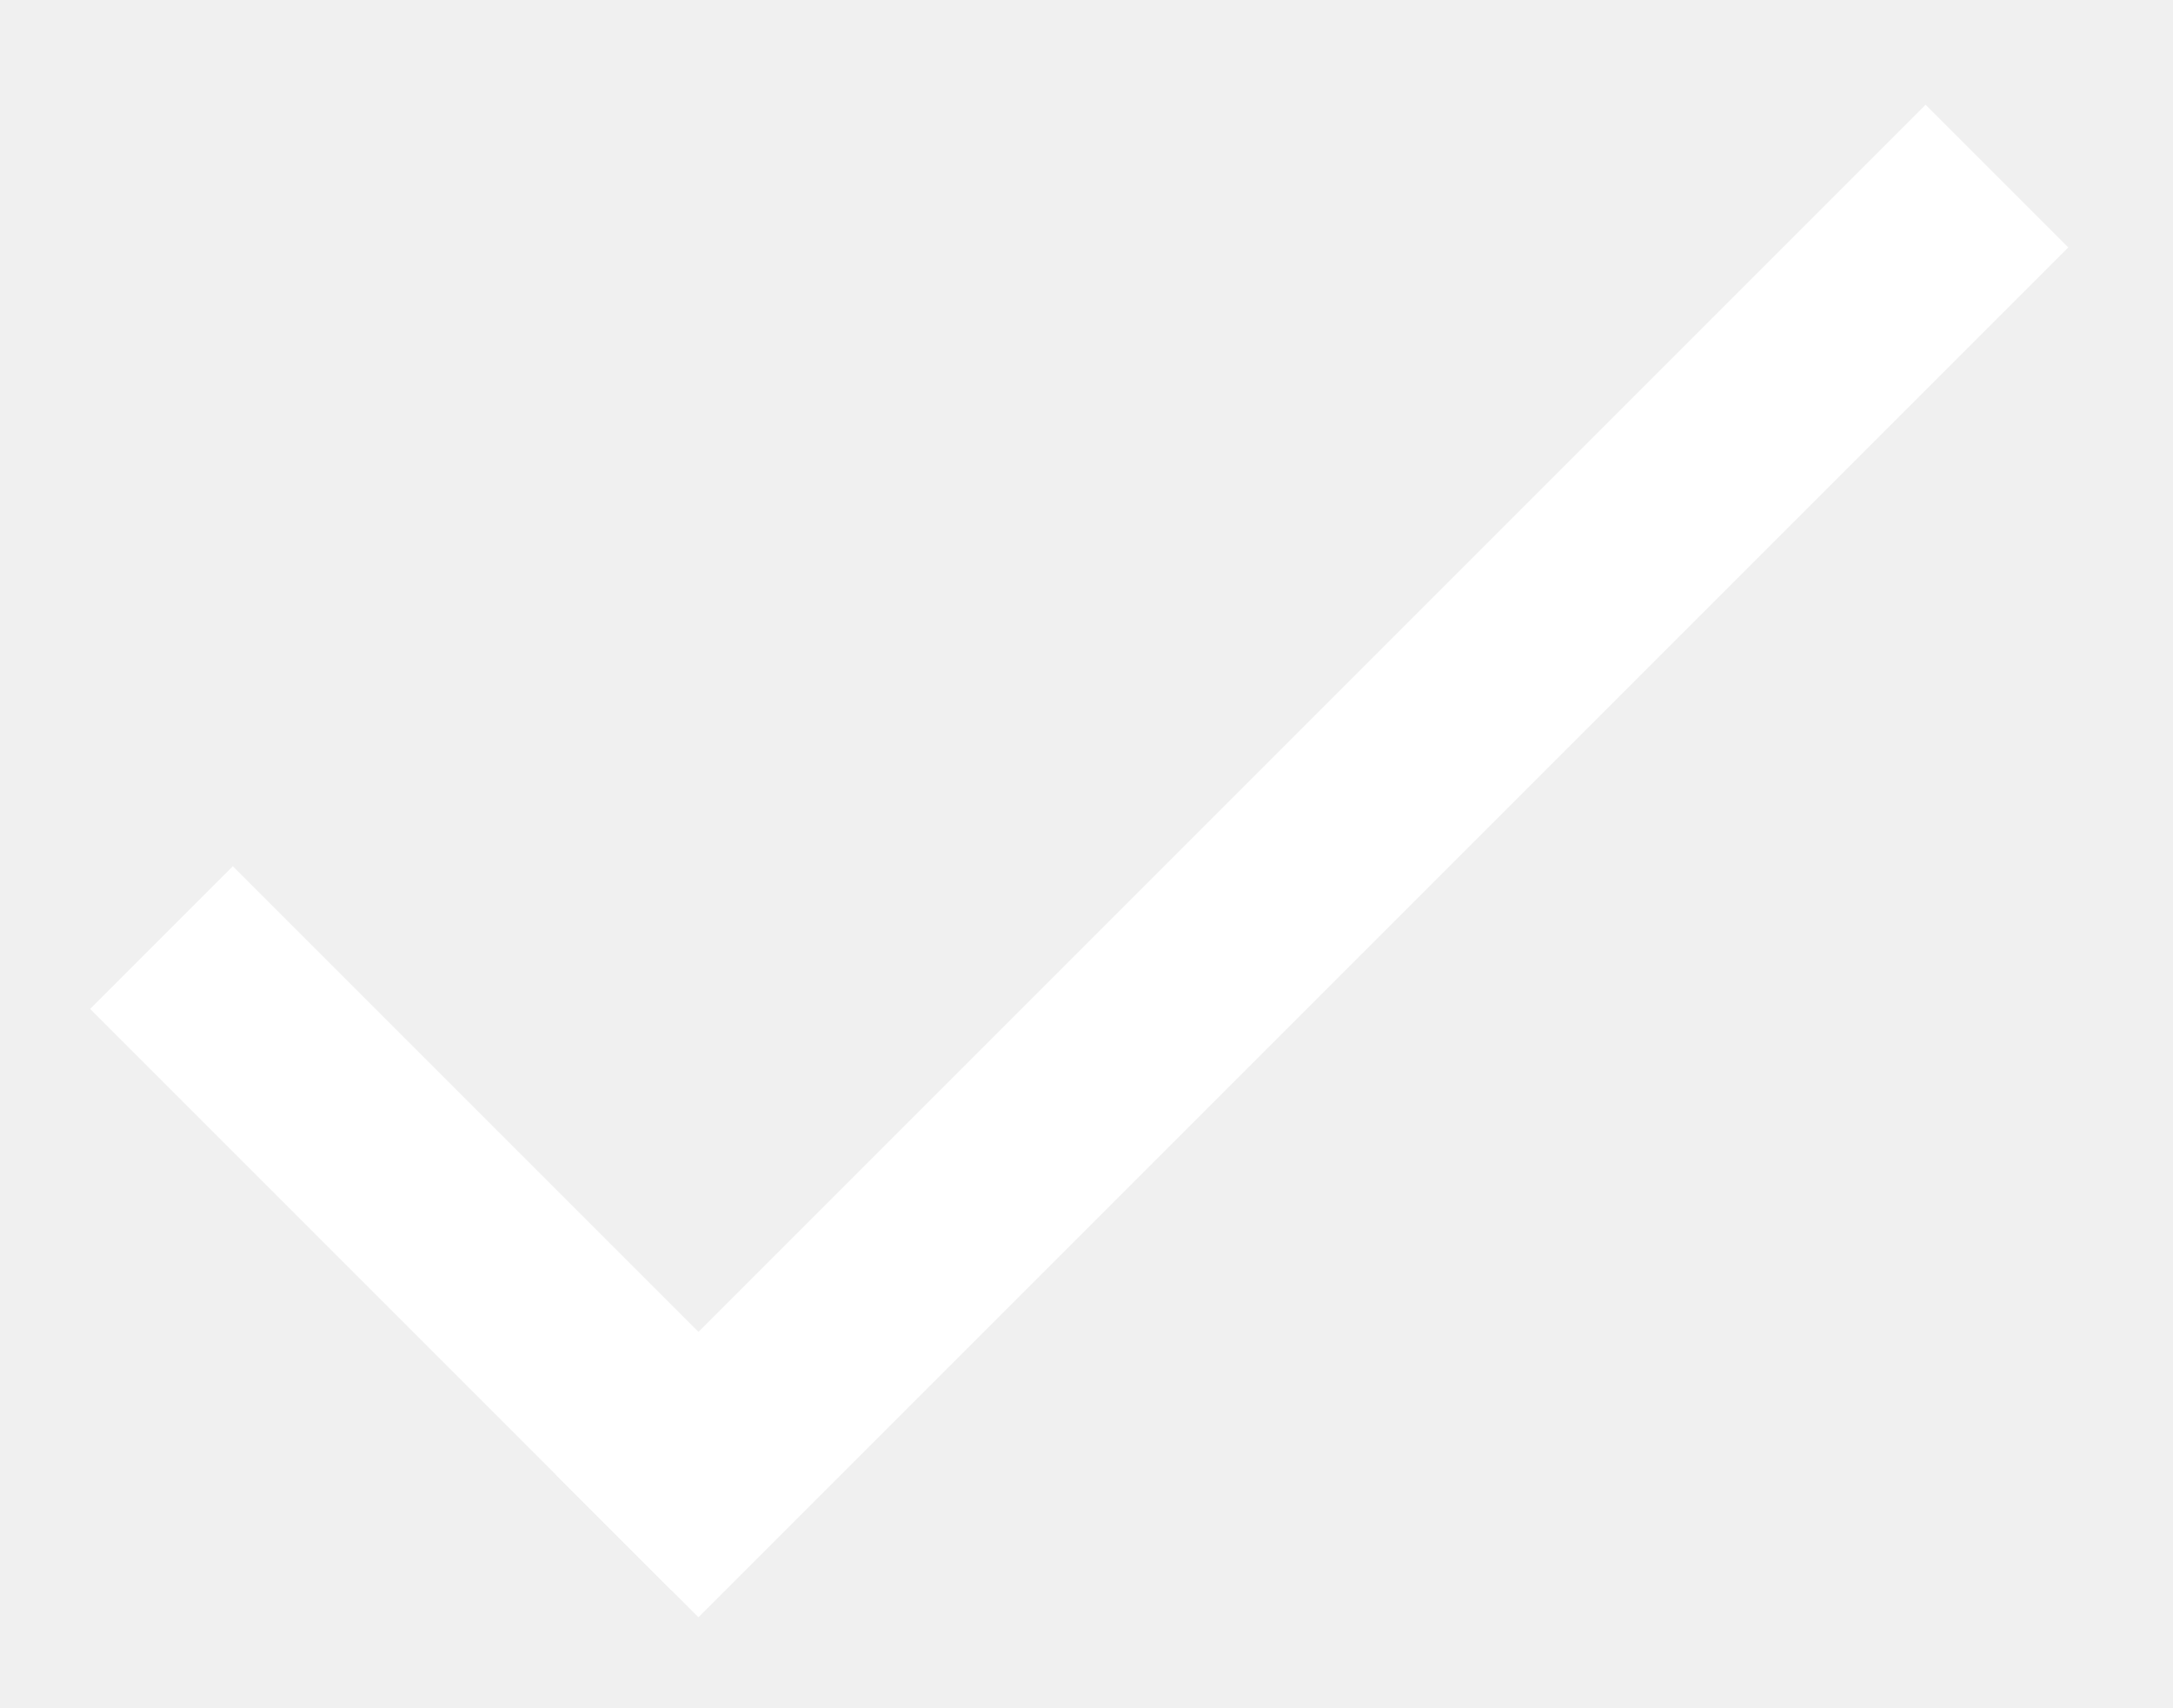
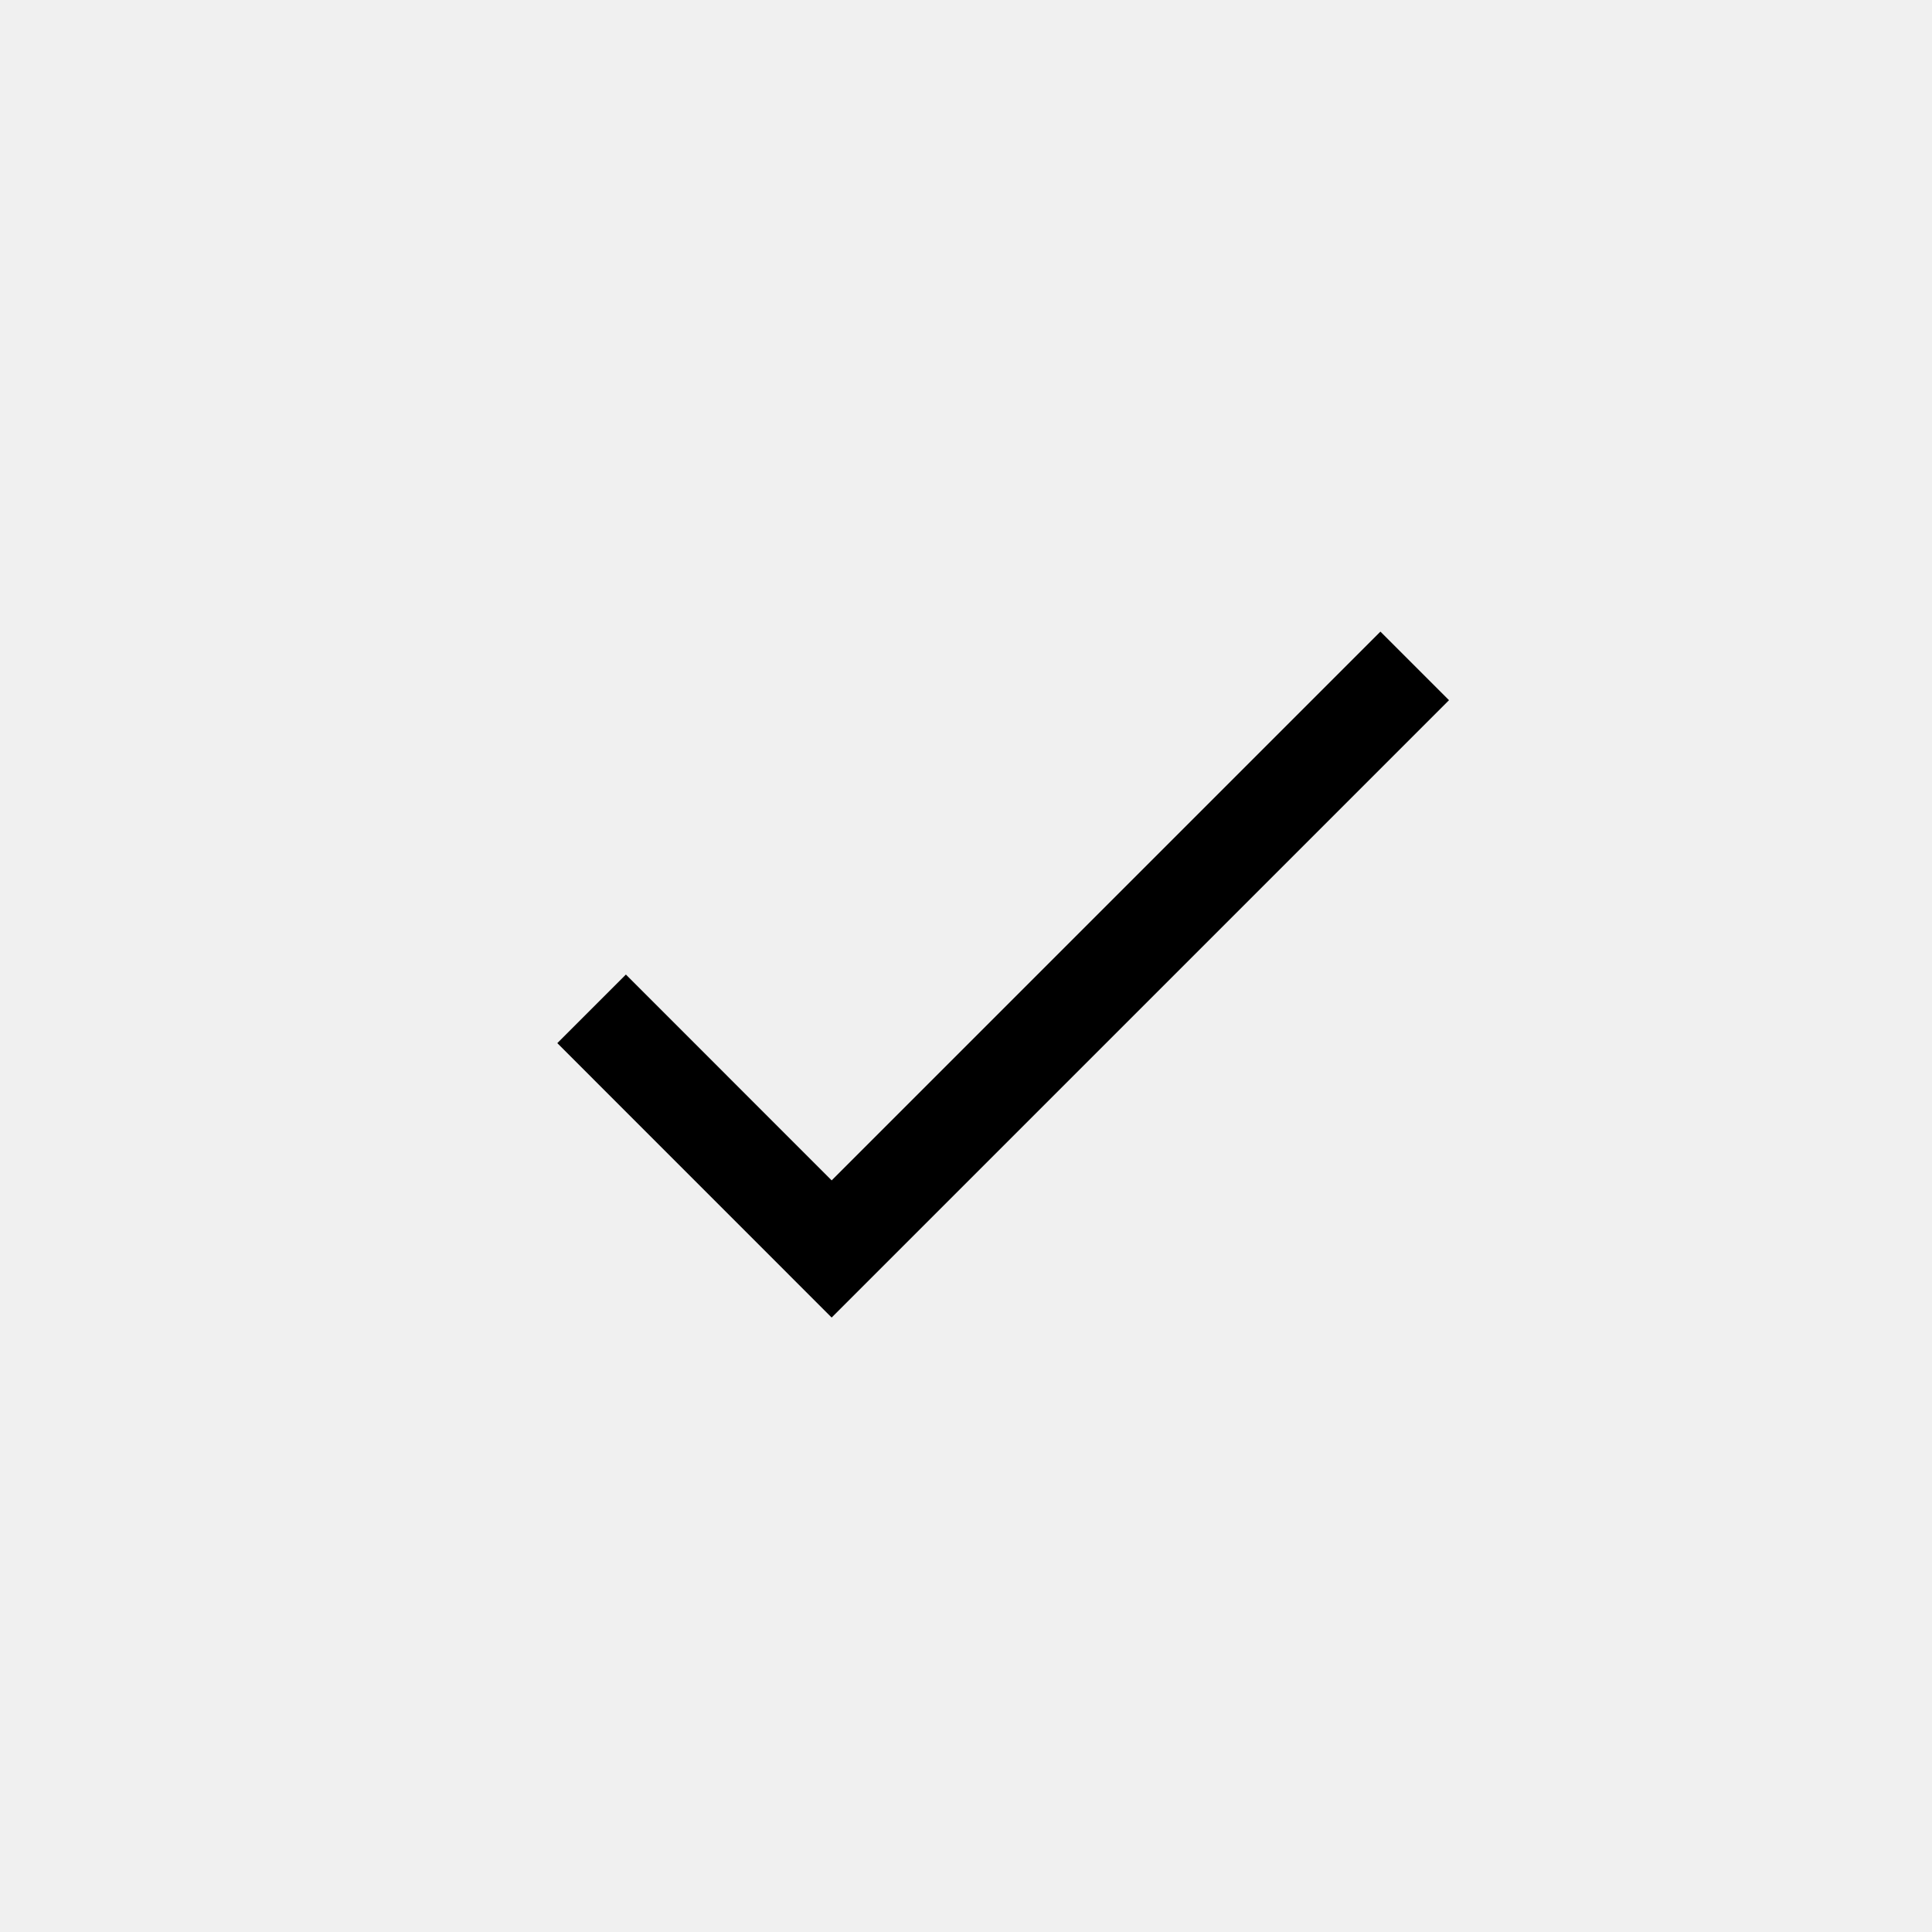
- <svg xmlns="http://www.w3.org/2000/svg" width="14px" height="11px" viewBox="0 0 14 11" version="1.1">
-   <defs />
-   <g id="1.0" stroke="none" stroke-width="1" fill-rule="evenodd" stroke-linecap="square">
-     <g id="2@2x" transform="translate(-351, -599)" stroke="#FFFFFF" stroke-width="1.3">
-       <g id="Group-14" transform="translate(352, 600)">
-         <path d="M0.5,5.5 L3.328,8.328" id="Line" />
-         <path d="M3.5,8.5 L11.406,0.594" id="Line" />
-       </g>
-     </g>
-   </g>
+ <svg xmlns="http://www.w3.org/2000/svg" width="26px" height="26px" viewBox="0 0 26 26" version="1.1">
+   <polygon id="Combined-Shape" points="11.192 17.731 7.5 14.038 8.423 13.115 11.192 15.885 18.577 8.5 19.5 9.423" />
</svg>
